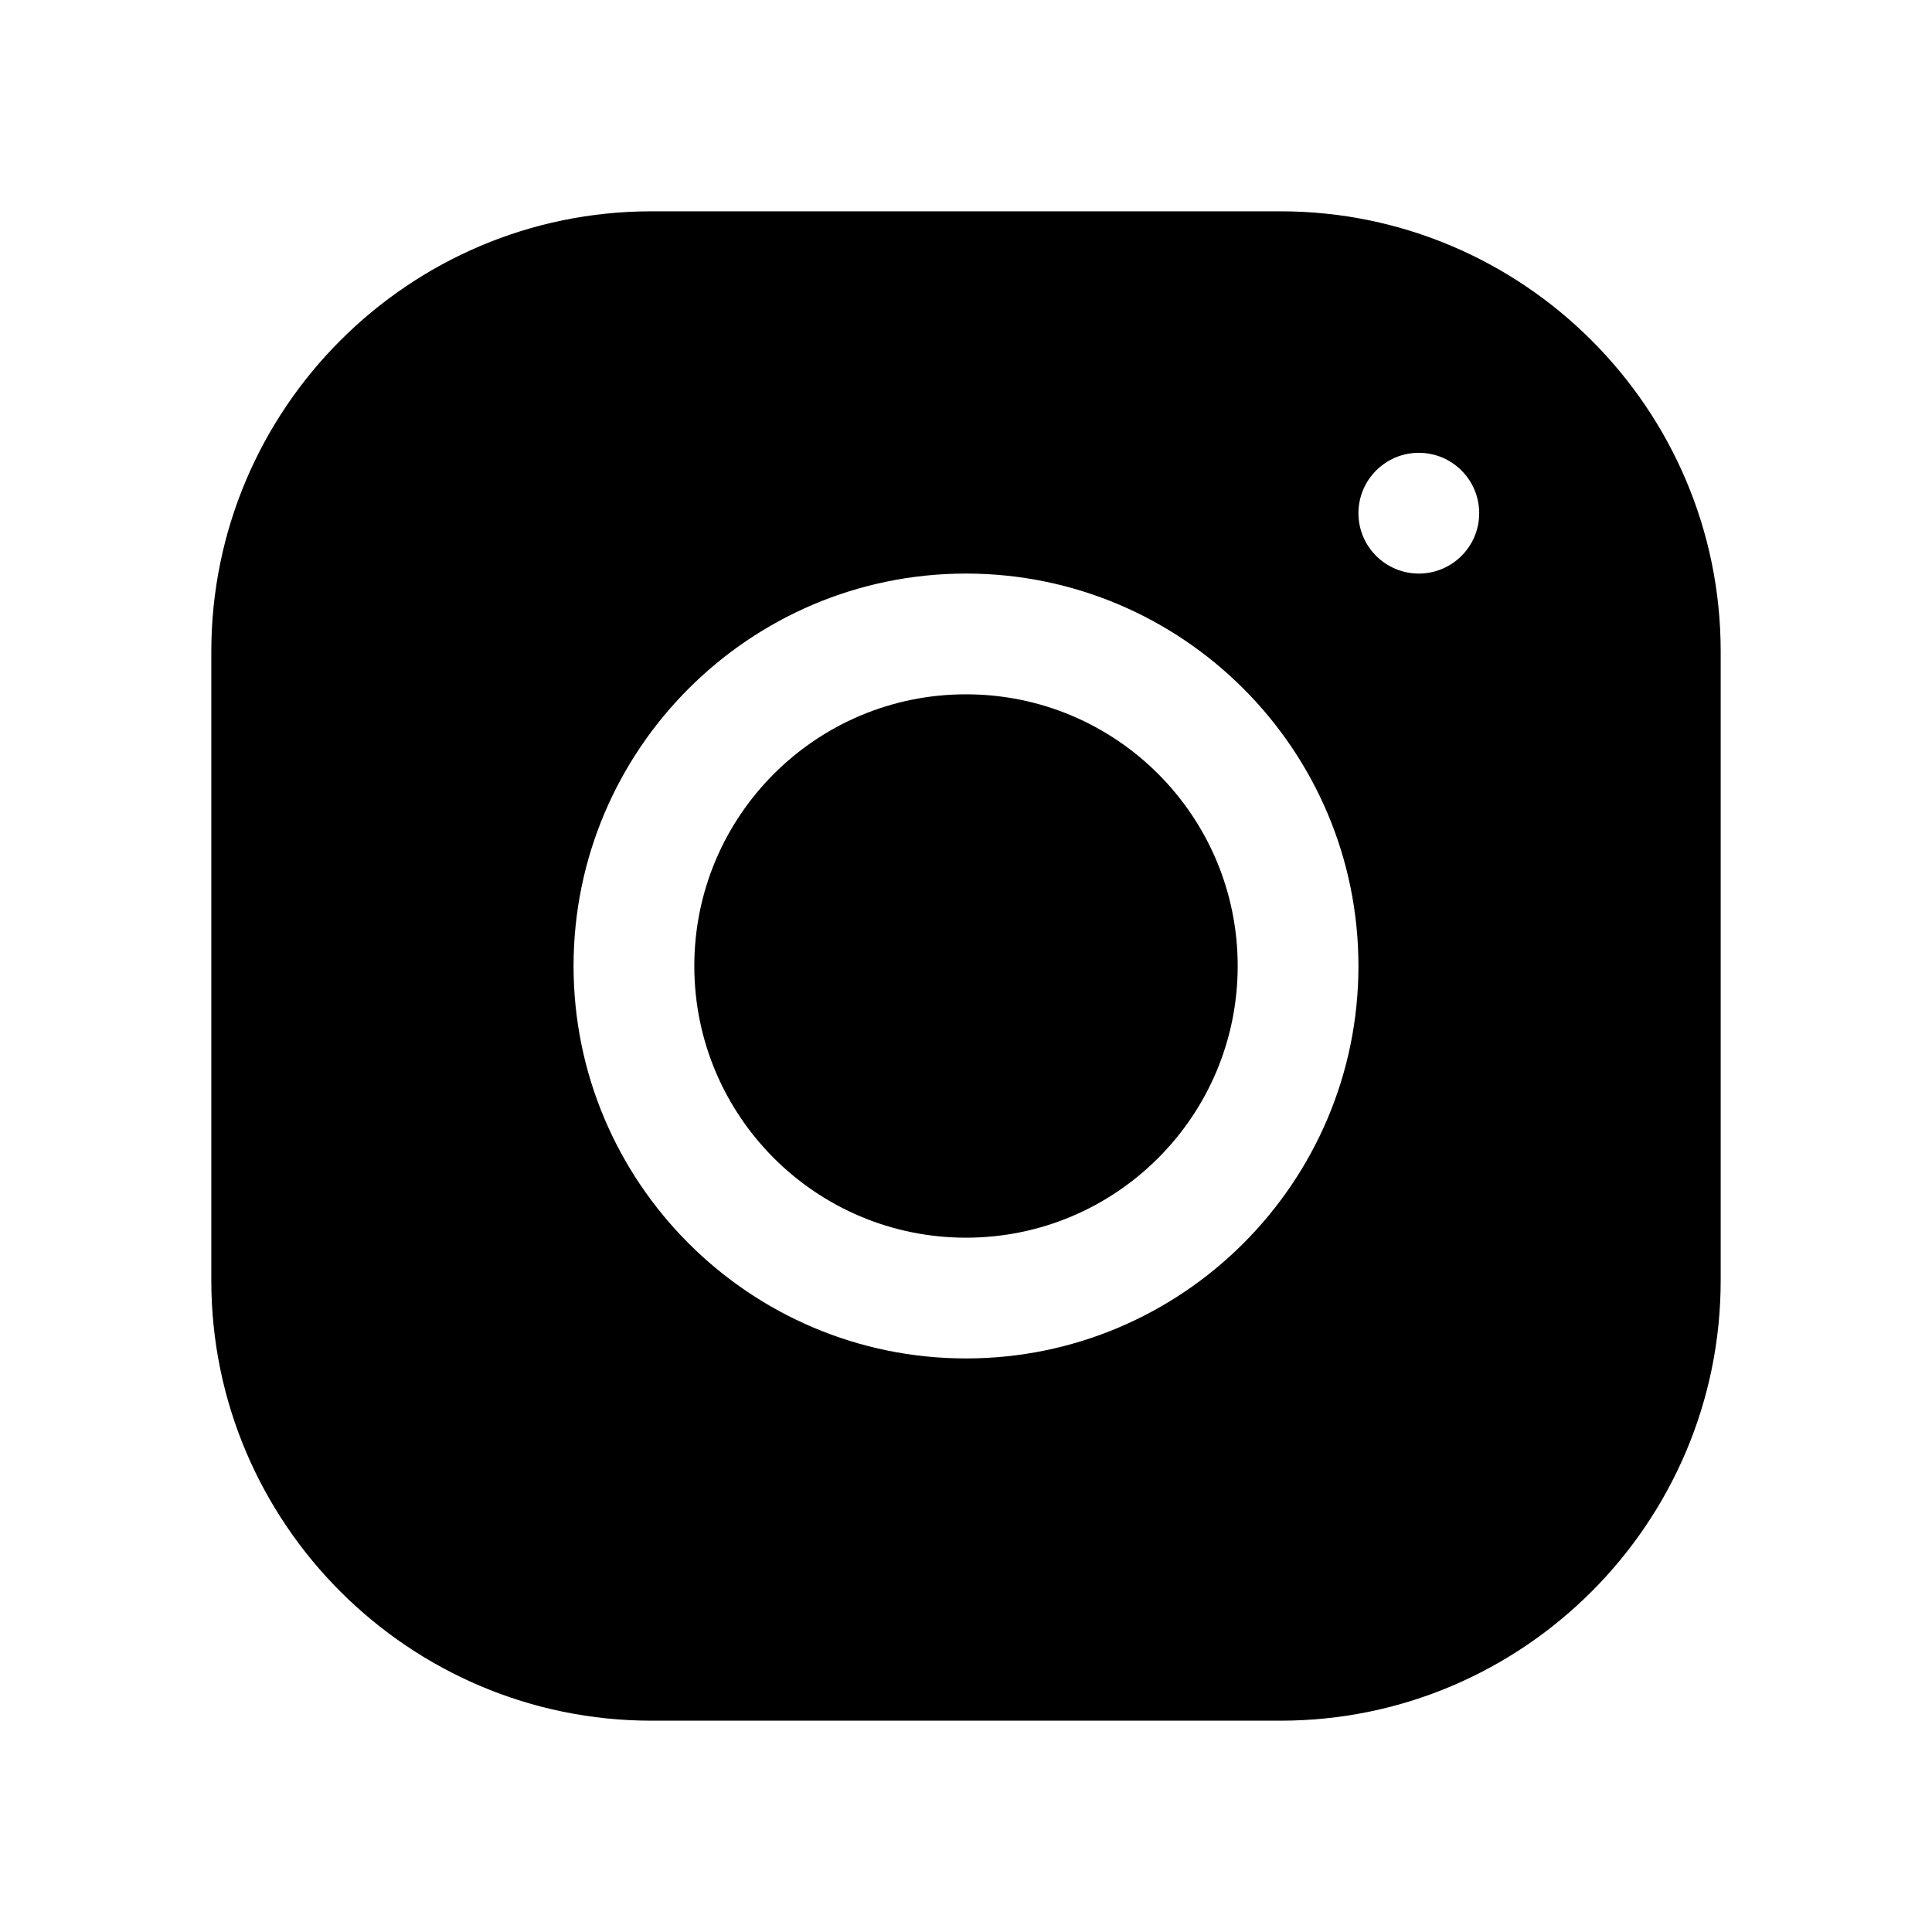
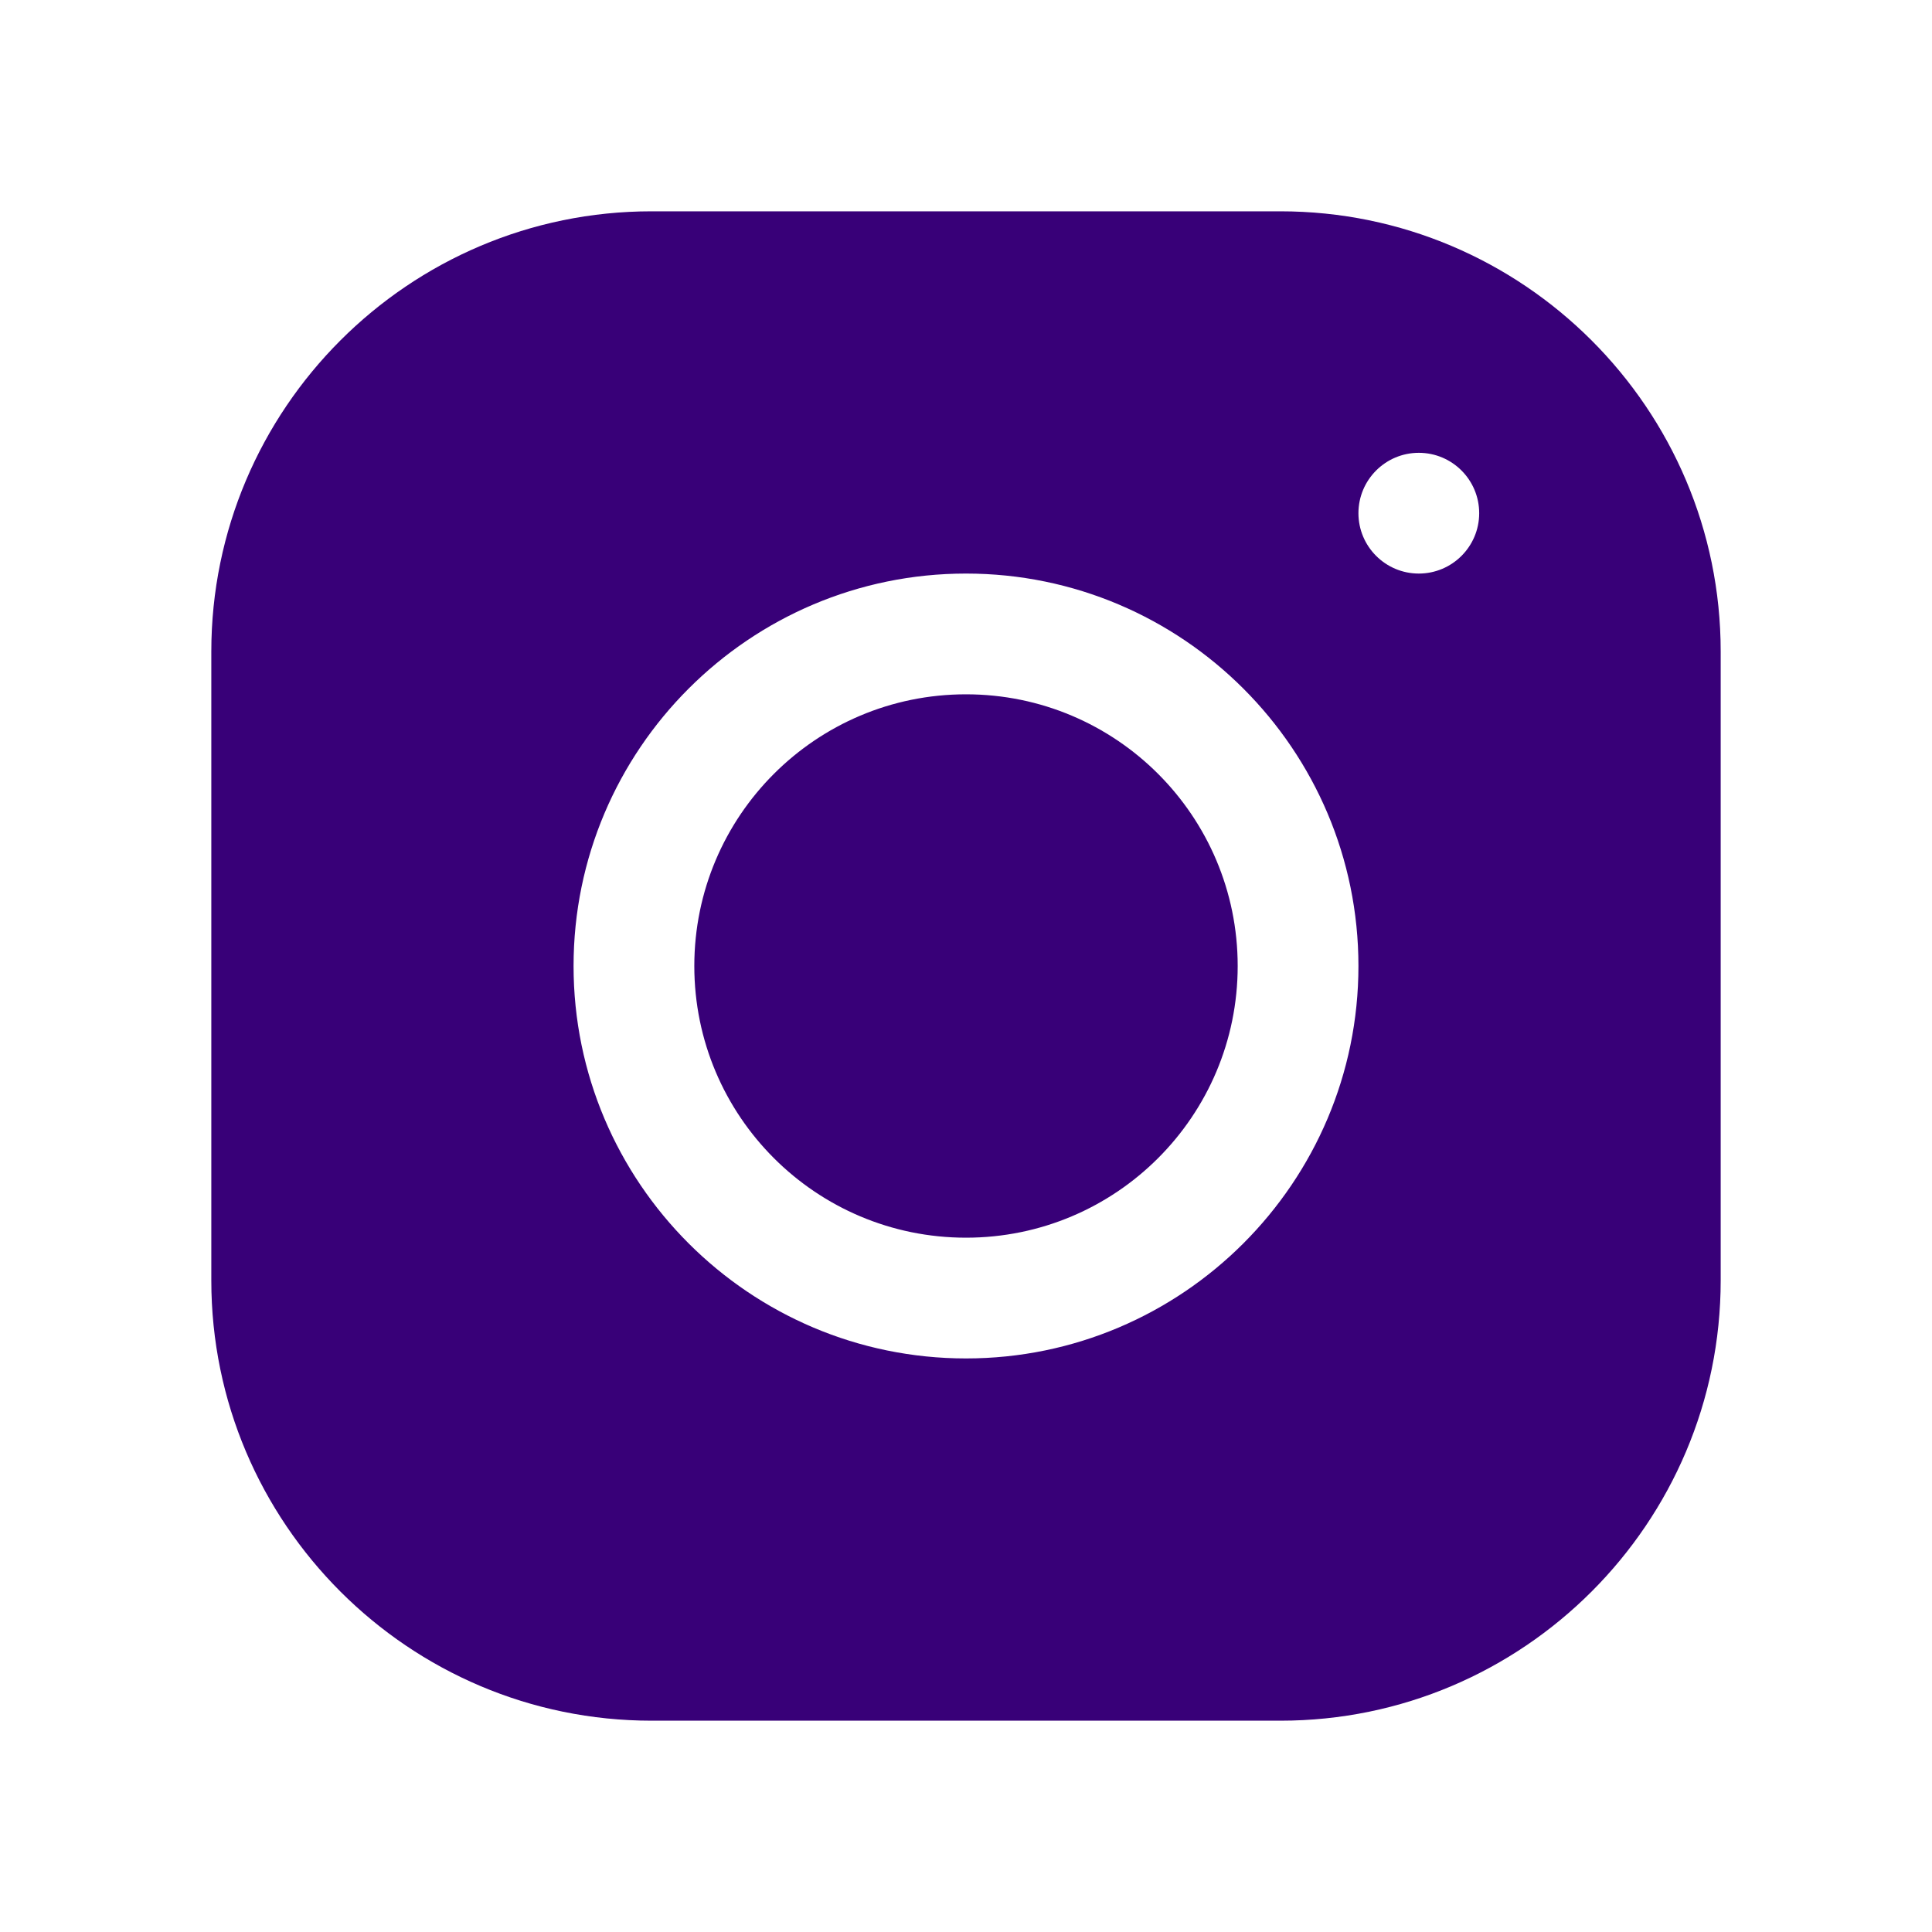
- <svg xmlns="http://www.w3.org/2000/svg" x="0px" y="0px" width="100" height="100" viewBox="0 0 64 64">
+ <svg xmlns="http://www.w3.org/2000/svg" x="0px" y="0px" width="100" height="100" viewBox="0 0 64 64" fill="rgb(56, 0, 120)">
  <path d="M 21.58 7 C 13.541 7 7 13.545 7 21.586 L 7 42.418 C 7 50.458 13.545 57 21.586 57 L 42.418 57 C 50.458 57 57 50.455 57 42.414 L 57 21.58 C 57 13.541 50.455 7 42.414 7 L 21.58 7 z M 47 15 C 48.104 15 49 15.896 49 17 C 49 18.104 48.104 19 47 19 C 45.896 19 45 18.104 45 17 C 45 15.896 45.896 15 47 15 z M 32 19 C 39.17 19 45 24.83 45 32 C 45 39.17 39.169 45 32 45 C 24.83 45 19 39.169 19 32 C 19 24.831 24.83 19 32 19 z M 32 23 C 27.029 23 23 27.029 23 32 C 23 36.971 27.029 41 32 41 C 36.971 41 41 36.971 41 32 C 41 27.029 36.971 23 32 23 z" />
</svg>
